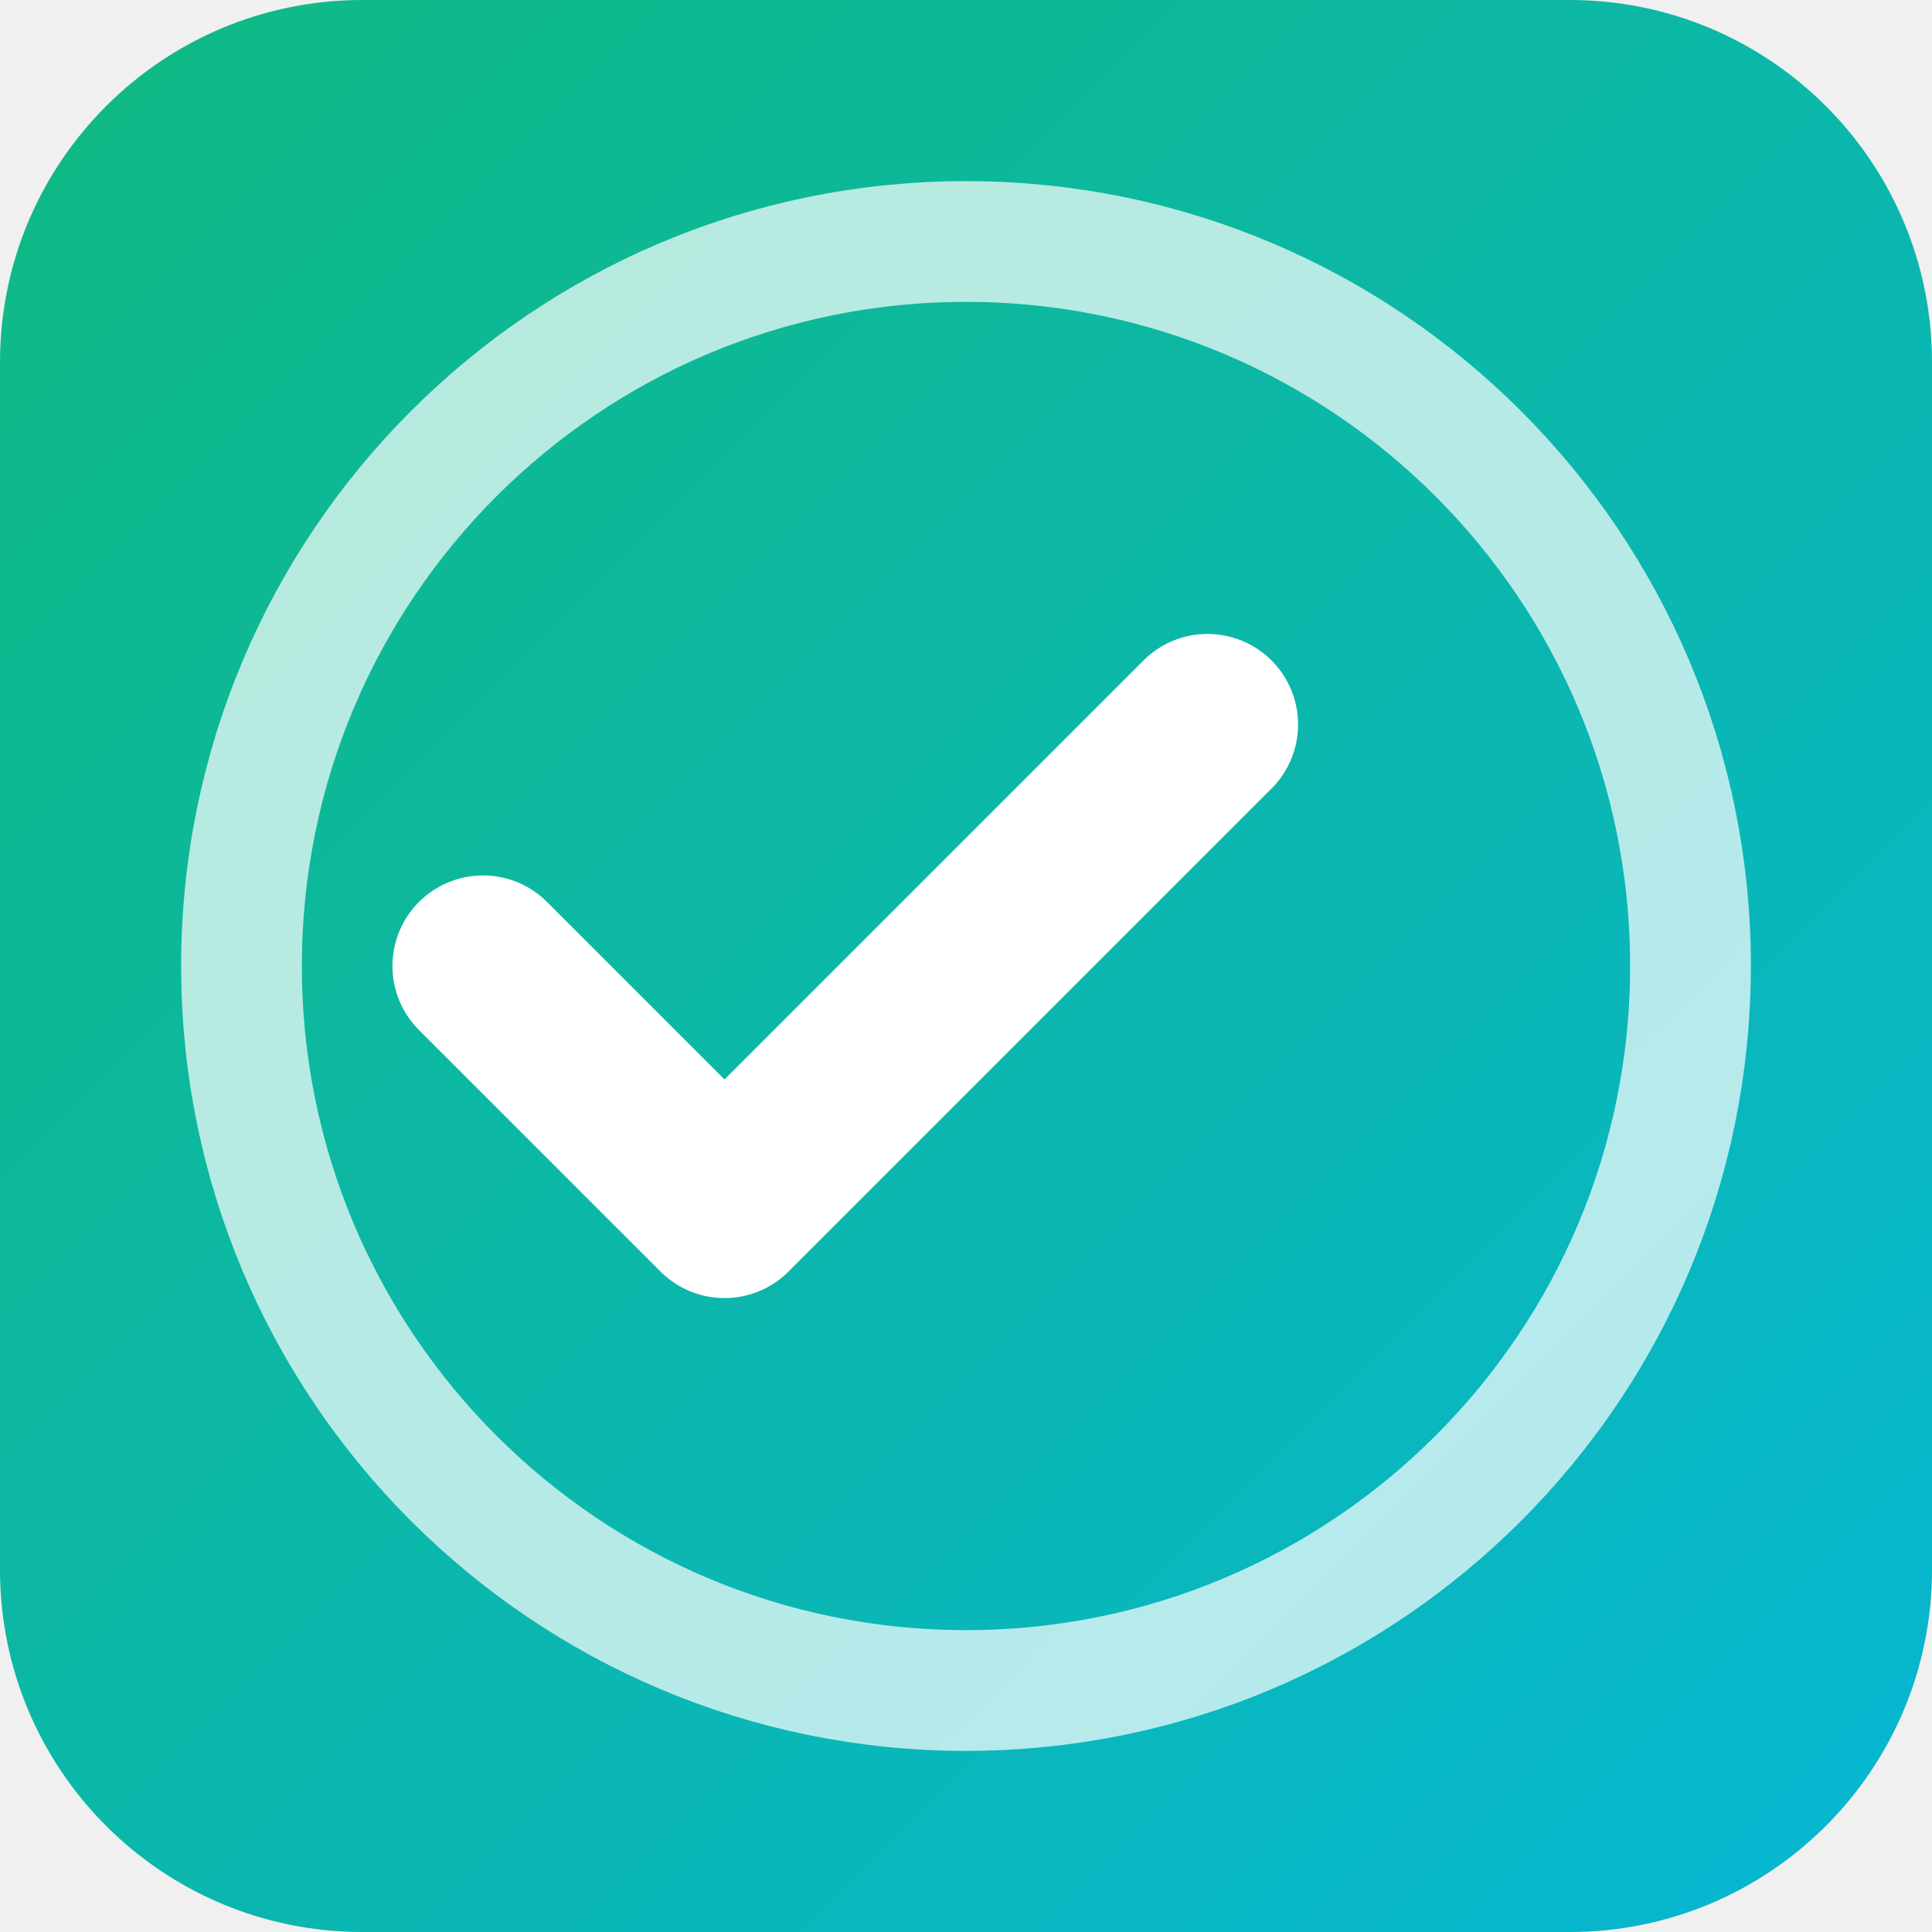
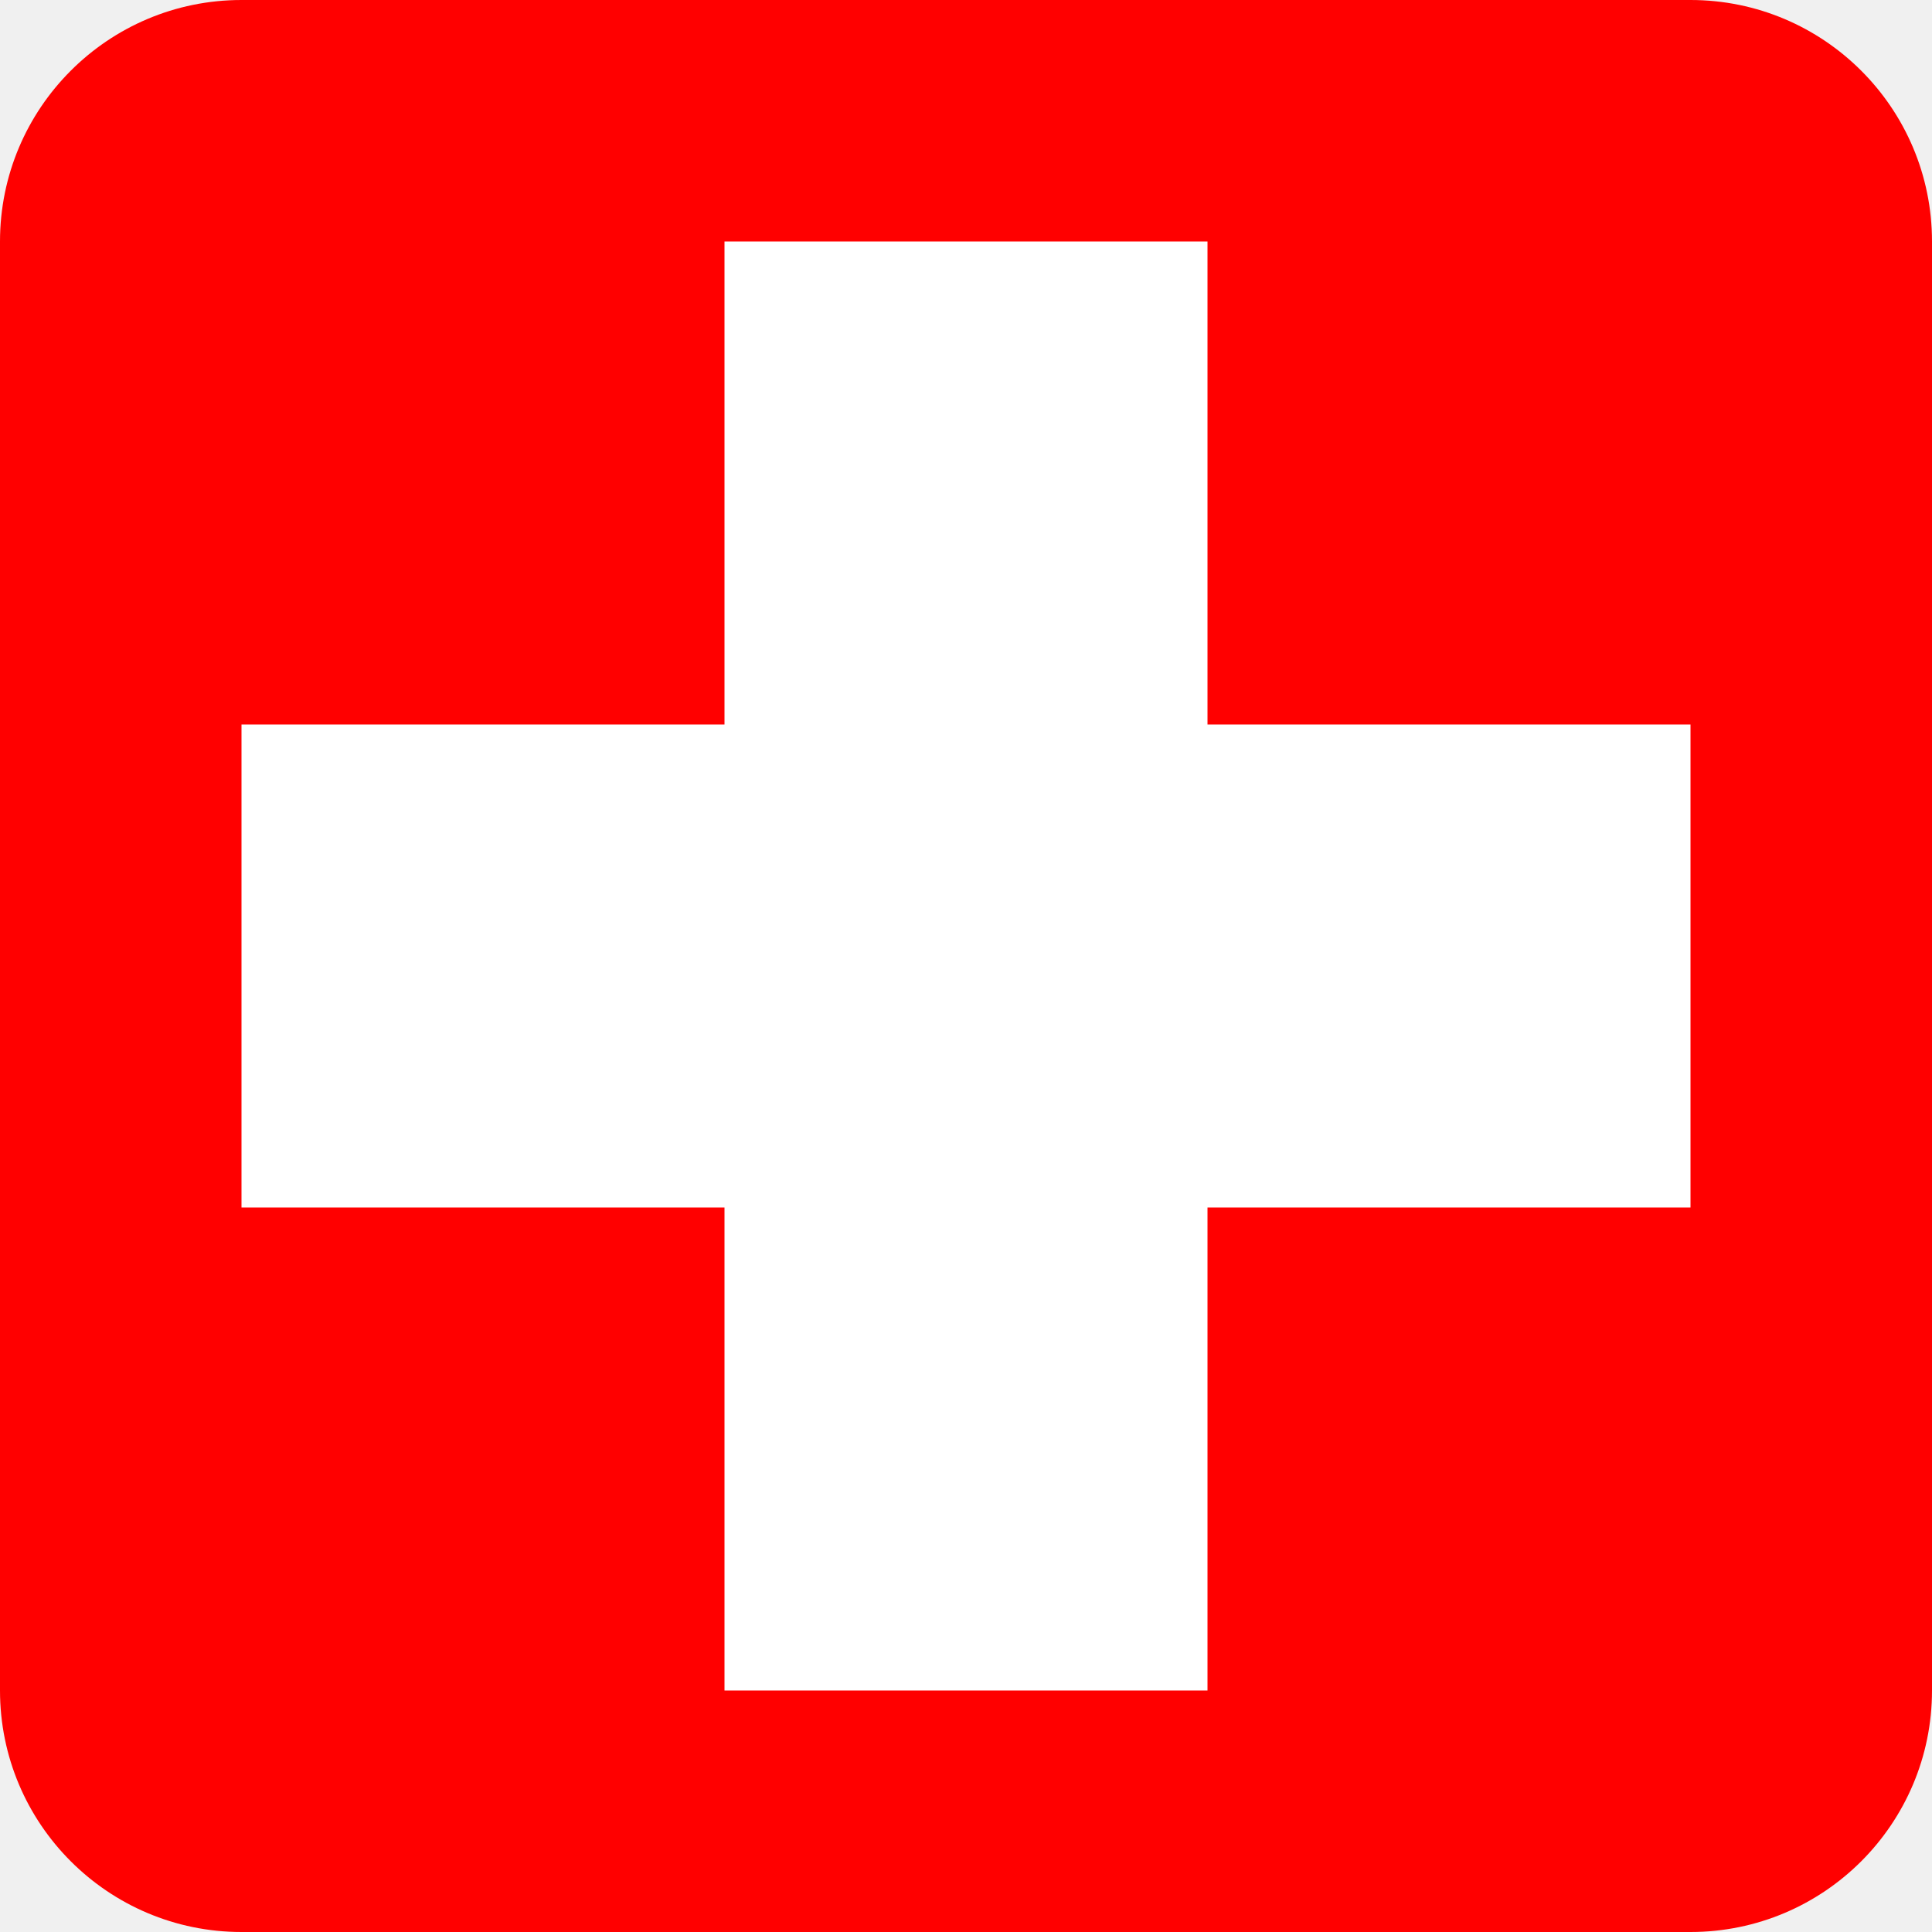
<svg xmlns="http://www.w3.org/2000/svg" width="16" height="16" viewBox="0 0 16 16">
-   <defs>
-     <linearGradient id="grad" x1="0%" y1="0%" x2="100%" y2="100%">
-       <stop offset="0%" style="stop-color:#10b981;stop-opacity:1" />
-       <stop offset="100%" style="stop-color:#06b6d4;stop-opacity:1" />
-     </linearGradient>
-   </defs>
-   <rect width="16" height="16" rx="3" fill="url(#grad)" />
-   <path d="M4 8l2 2 4-4" stroke="white" stroke-width="1.5" fill="none" stroke-linecap="round" stroke-linejoin="round" />
-   <circle cx="8" cy="8" r="6" stroke="white" stroke-width="1" fill="none" opacity="0.7" />
+   <rect width="16" height="16" rx="2" fill="#FF0000" />
+   <rect x="2" y="6" width="12" height="4" fill="#FFFFFF" />
+   <rect x="6" y="2" width="4" height="12" fill="#FFFFFF" />
</svg>
